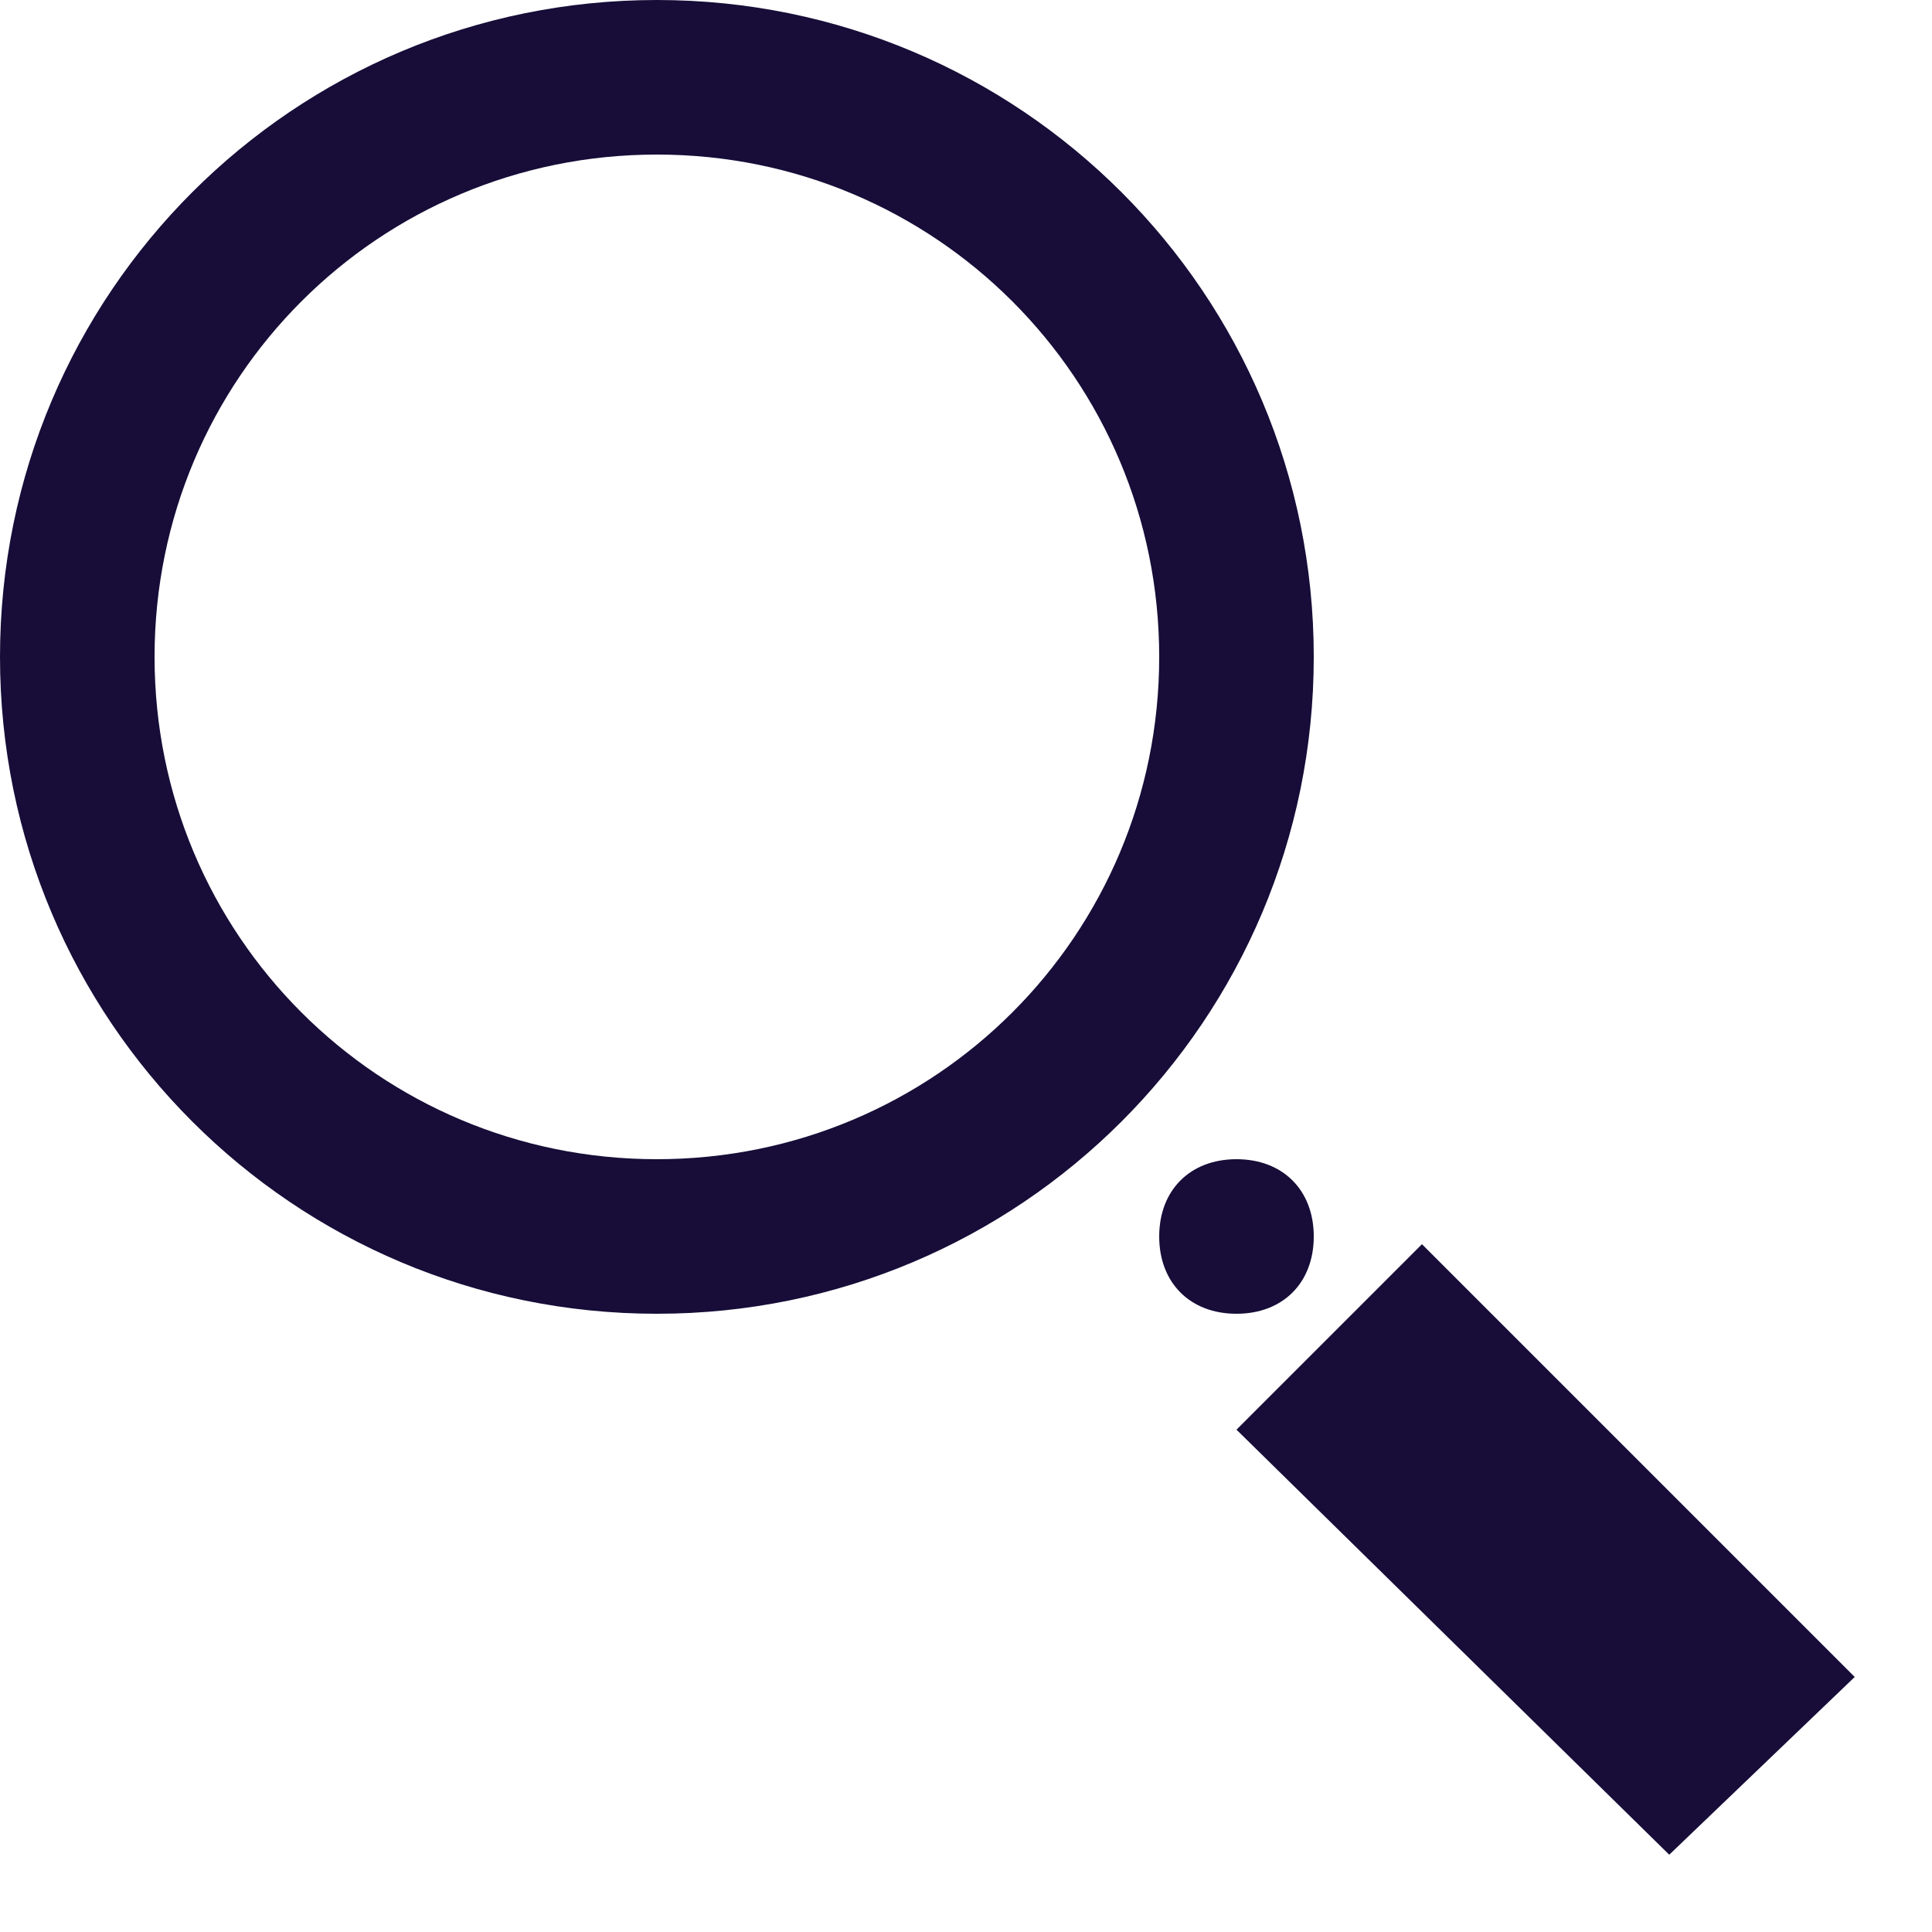
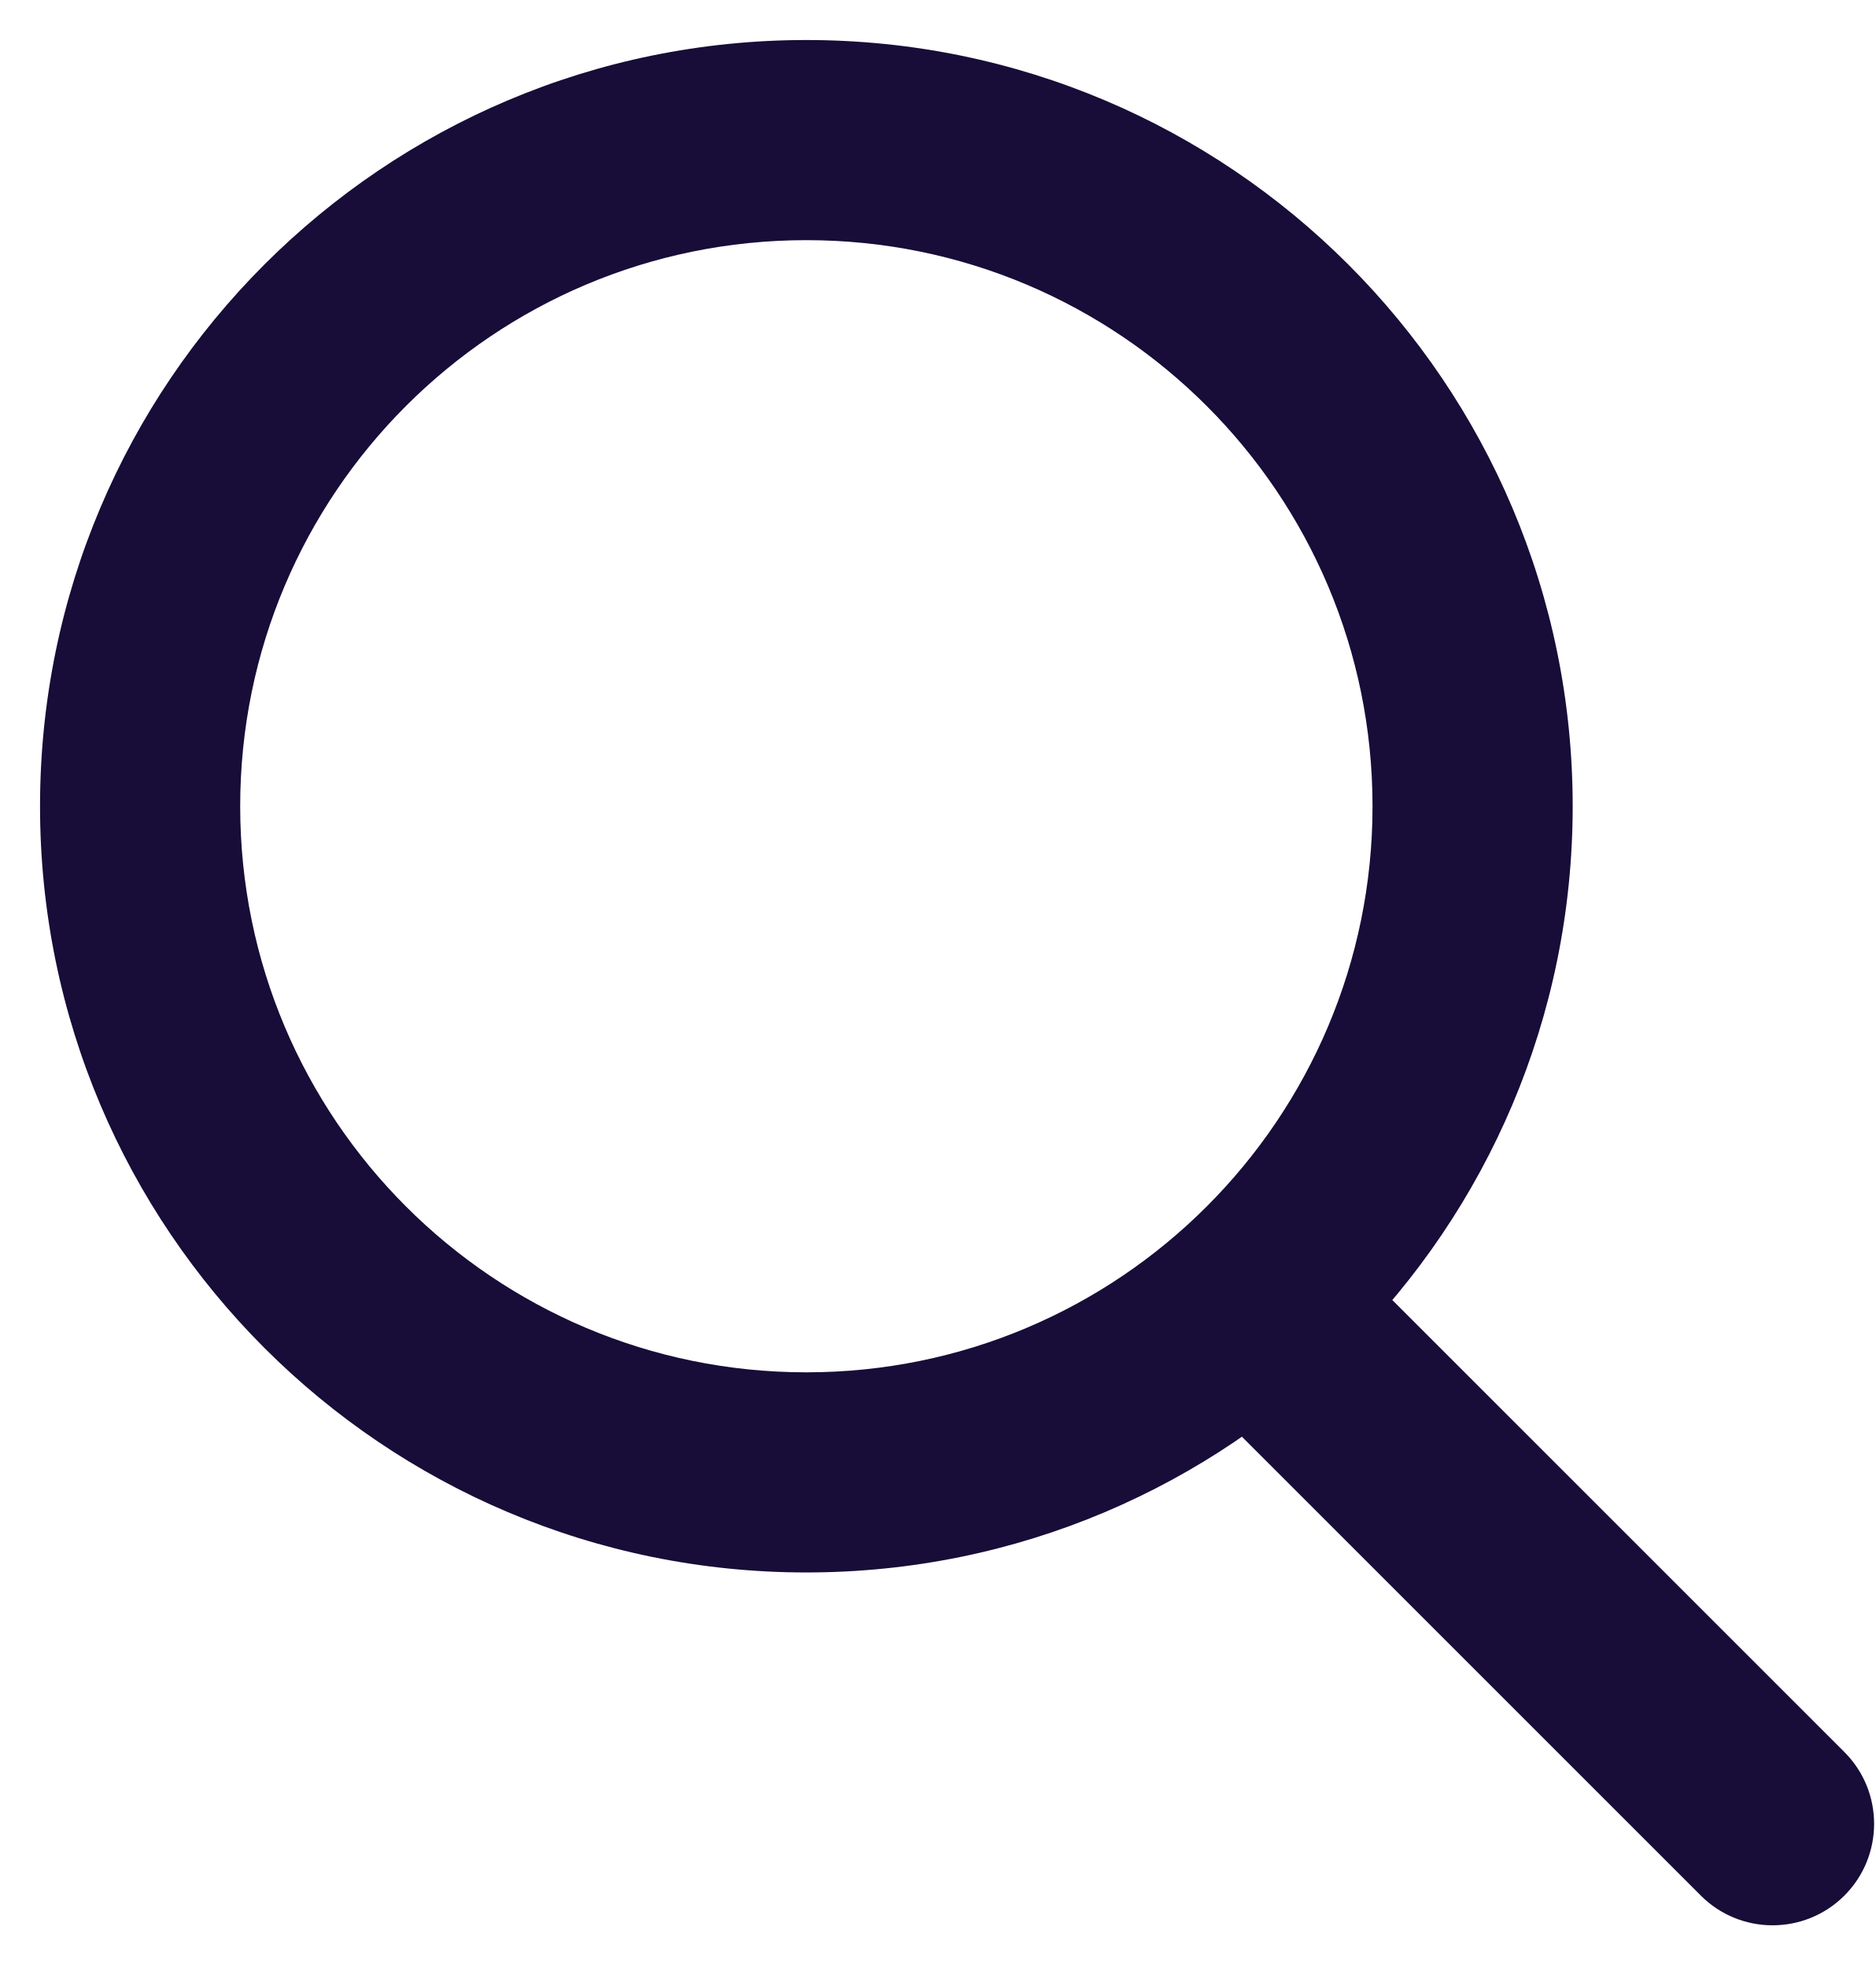
- <svg xmlns="http://www.w3.org/2000/svg" version="1.1" id="Layer_1" x="0px" y="0px" viewBox="0 0 25 25" style="enable-background:new 0 0 25 25;" xml:space="preserve">
-   <style type="text/css">
- 	.magnifying-glass{fill:#170d38;fill-rule:evenodd;clip-rule:evenodd;}
- </style>
-   <path class="magnifying-glass" d="M16,18.5l2.4-2.4l5.6,5.6L21.6,24L16,18.5z M8.5,2C12.1,2,15,4.9,15,8.5S12.1,15,8.5,15S2,12.1,2,8.5  S4.9,2,8.5,2z M8.5,0C3.8,0,0,3.8,0,8.5S3.8,17,8.5,17S17,13.2,17,8.5S13.2,0,8.5,0z M15,16c0-0.6,0.4-1,1-1c0.6,0,1,0.4,1,1  c0,0.6-0.4,1-1,1C15.4,17,15,16.6,15,16" />
+ <svg xmlns="http://www.w3.org/2000/svg" width="41" height="43" viewBox="0 0 41 43" fill="none">
+   <path fill-rule="evenodd" clip-rule="evenodd" d="M17.625 34.375C26.876 34.375 34.375 26.876 34.375 17.625C34.375 8.374 26.876 0.875 17.625 0.875C8.374 0.875 0.875 8.374 0.875 17.625C0.875 26.876 8.374 34.375 17.625 34.375ZM17.625 30C24.459 30 30 24.459 30 17.625C30 10.79 24.459 5.25 17.625 5.25C10.79 5.25 5.25 10.79 5.25 17.625C5.25 24.459 10.79 30 17.625 30Z" fill="#170d38" />
+   <path d="M26.75 27.875C27.616 27.009 29.021 27.009 29.888 27.875L40.314 38.301C41.18 39.167 41.18 40.572 40.314 41.439C39.447 42.305 38.042 42.305 37.176 41.439L26.75 31.013C25.884 30.146 25.884 28.741 26.75 27.875Z" fill="#170d38" />
</svg>
